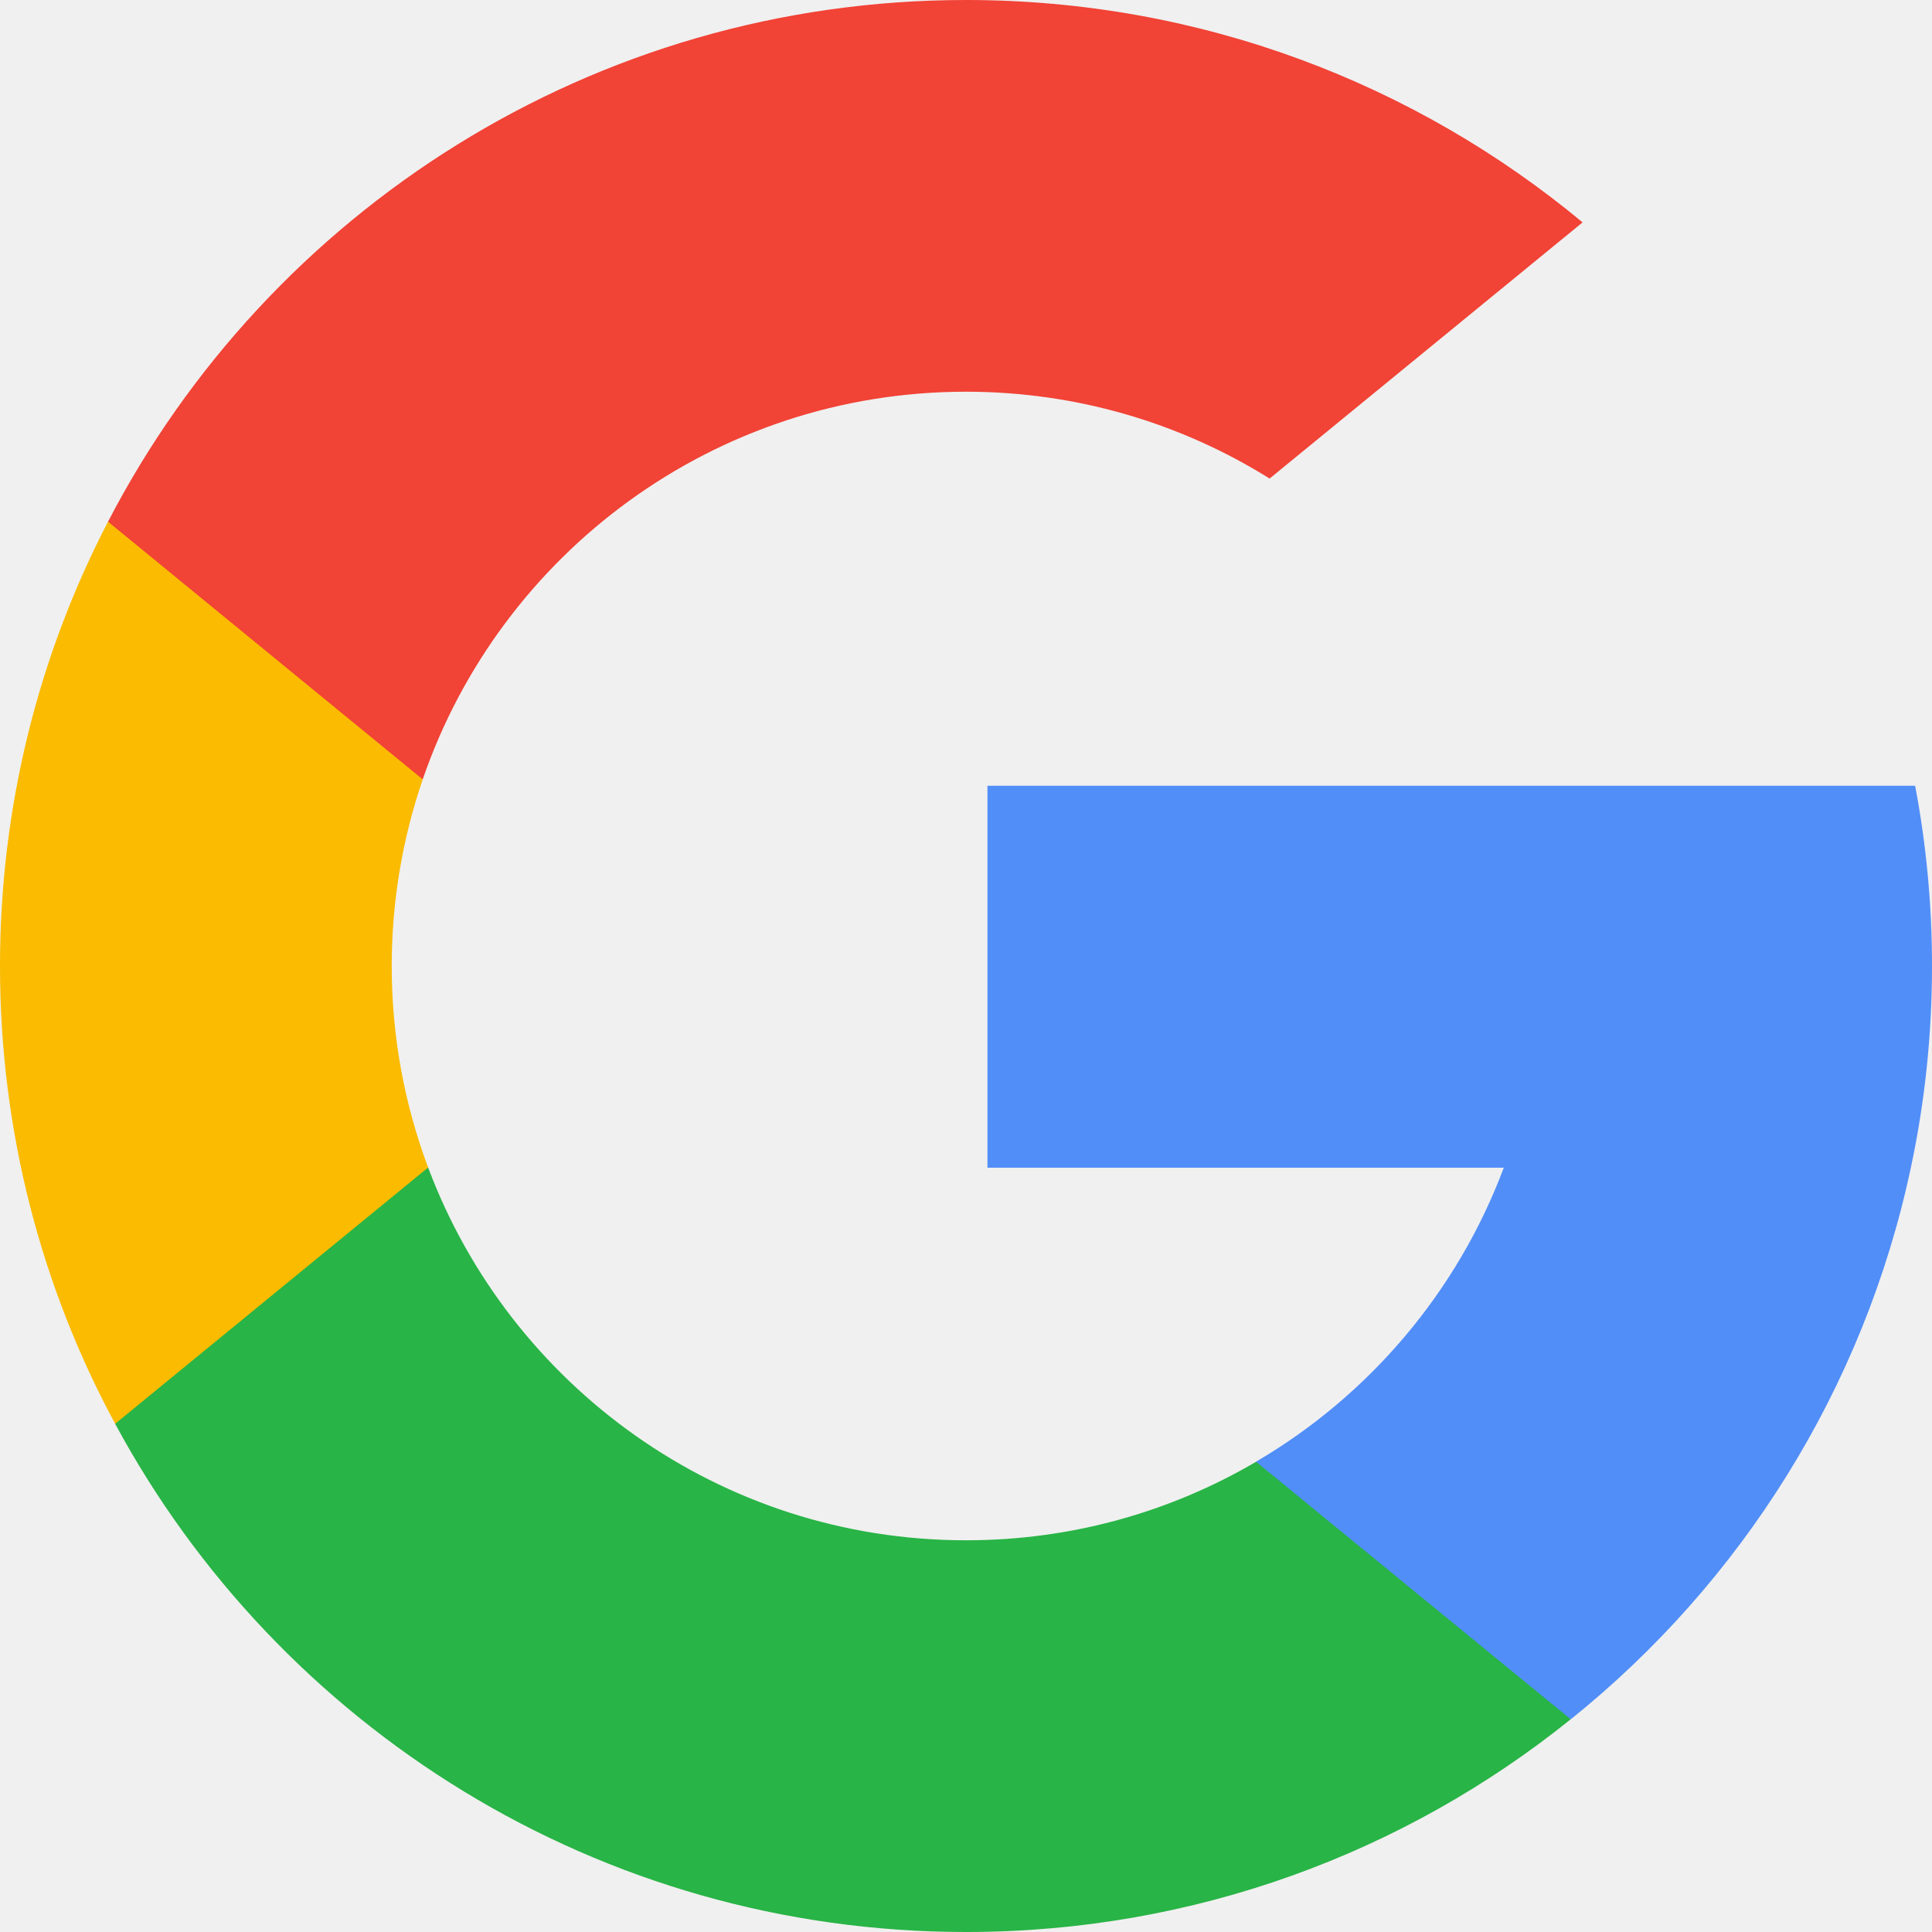
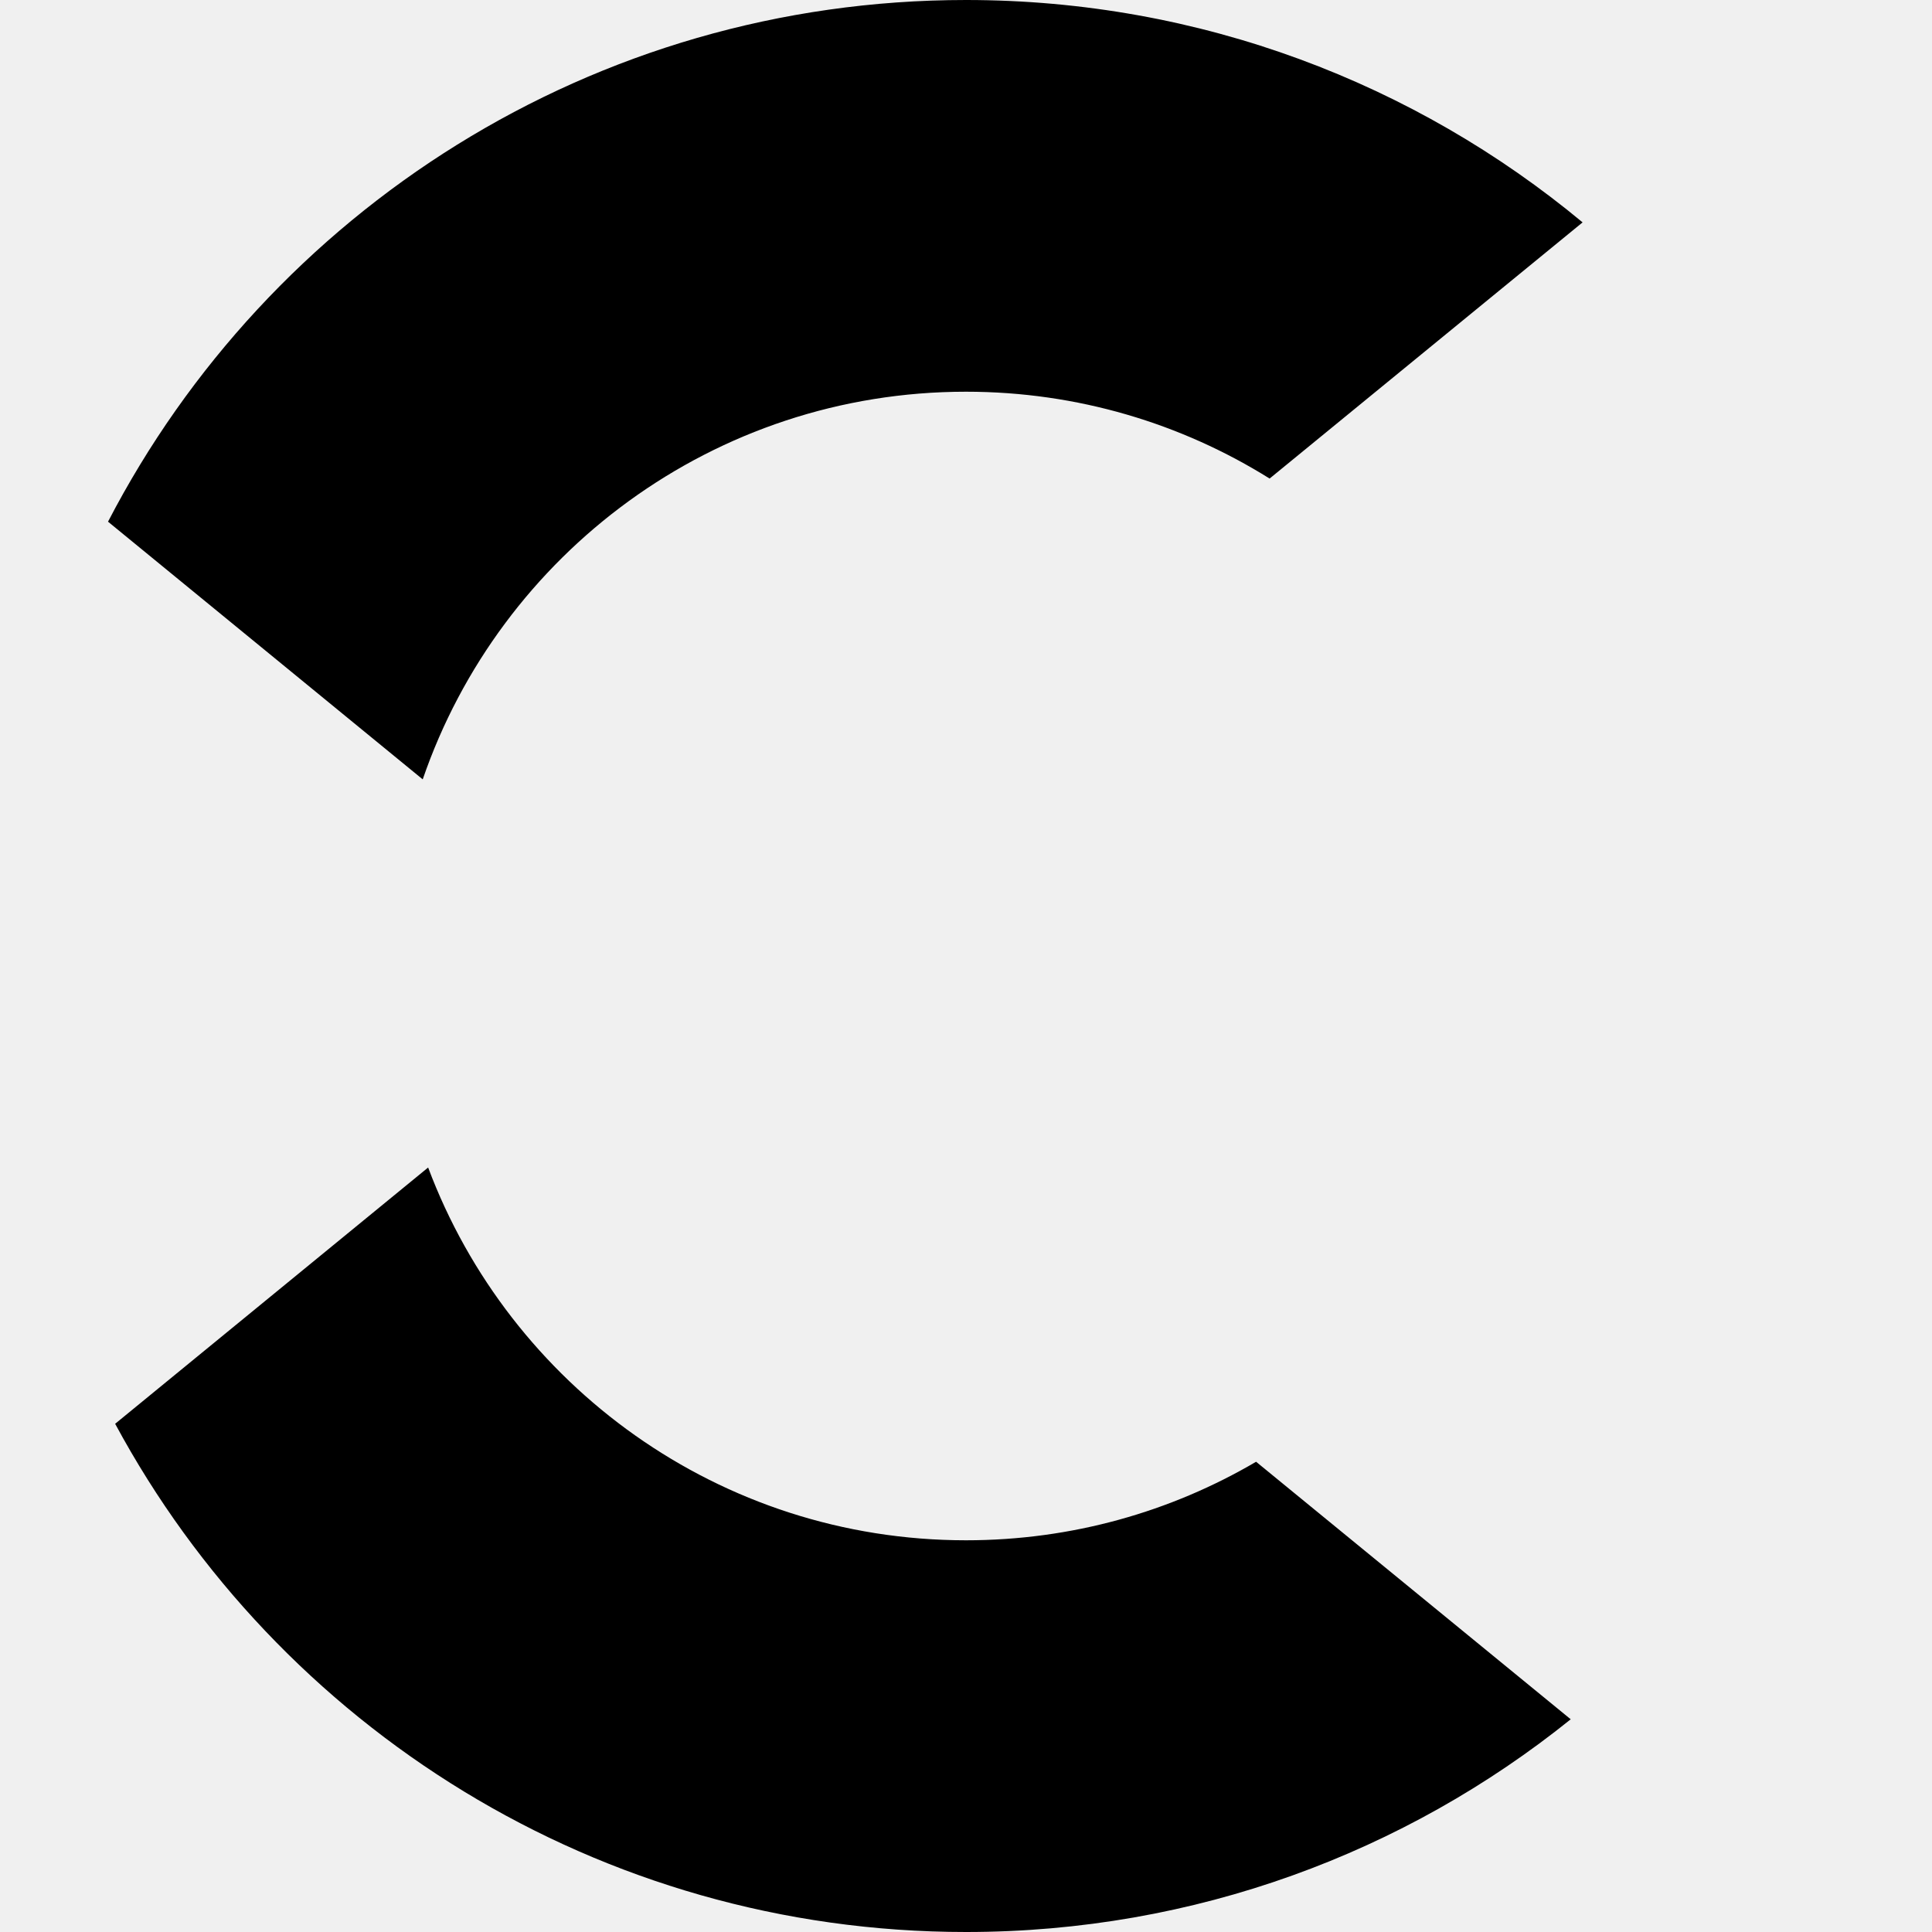
- <svg xmlns="http://www.w3.org/2000/svg" width="20" height="20" viewBox="0 0 20 20" fill="none">
+ <svg width="20" height="20" viewBox="0 0 20 20" fill="currentColor">
  <mask id="mask0_60223_2432" style="mask-type:luminance" maskUnits="userSpaceOnUse" x="0" y="5" width="5" height="10">
-     <path fill-rule="evenodd" clip-rule="evenodd" d="M0 5.401H4.432V14.739H0V5.401Z" fill="white" />
+     <path fill-rule="evenodd" clip-rule="evenodd" d="M0 5.401H4.432V14.739H0V5.401Z" />
  </mask>
  <g mask="url(#mask0_60223_2432)">
-     <path fill-rule="evenodd" clip-rule="evenodd" d="M4.432 12.086L3.736 14.685L1.192 14.739C0.431 13.329 0 11.715 0 10C0 8.342 0.403 6.778 1.118 5.401H1.119L3.384 5.816L4.376 8.068C4.169 8.674 4.055 9.324 4.055 10C4.055 10.734 4.189 11.437 4.432 12.086Z" fill="#FBBB00" />
+     <path fill-rule="evenodd" clip-rule="evenodd" d="M4.432 12.086L3.736 14.685L1.192 14.739C0.431 13.329 0 11.715 0 10C0 8.342 0.403 6.778 1.118 5.401H1.119L3.384 5.816L4.376 8.068C4.169 8.674 4.055 9.324 4.055 10C4.055 10.734 4.189 11.437 4.432 12.086Z" />
  </g>
  <mask id="mask1_60223_2432" style="mask-type:luminance" maskUnits="userSpaceOnUse" x="10" y="8" width="10" height="10">
-     <path fill-rule="evenodd" clip-rule="evenodd" d="M10.22 8.132H20V17.798H10.22V8.132Z" fill="white" />
+     <path fill-rule="evenodd" clip-rule="evenodd" d="M10.22 8.132H20V17.798H10.22V8.132Z" />
  </mask>
  <g mask="url(#mask1_60223_2432)">
-     <path fill-rule="evenodd" clip-rule="evenodd" d="M19.825 8.132C19.94 8.737 20 9.362 20 10C20 10.716 19.925 11.414 19.781 12.088C19.294 14.38 18.023 16.382 16.261 17.798L16.26 17.798L13.407 17.652L13.003 15.131C14.172 14.446 15.086 13.373 15.567 12.088H10.22V8.132H19.825Z" fill="#518EF8" />
+     <path fill-rule="evenodd" clip-rule="evenodd" d="M19.825 8.132C19.94 8.737 20 9.362 20 10C20 10.716 19.925 11.414 19.781 12.088C19.294 14.38 18.023 16.382 16.261 17.798L16.26 17.798L13.407 17.652L13.003 15.131C14.172 14.446 15.086 13.373 15.567 12.088H10.22V8.132H19.825Z" />
  </g>
-   <path fill-rule="evenodd" clip-rule="evenodd" d="M16.26 17.798L16.26 17.798C14.547 19.176 12.37 20 10 20C6.192 20 2.881 17.872 1.192 14.739L4.432 12.086C5.277 14.34 7.451 15.945 10 15.945C11.096 15.945 12.122 15.649 13.003 15.132L16.26 17.798Z" fill="#28B446" />
-   <path fill-rule="evenodd" clip-rule="evenodd" d="M16.383 2.302L13.143 4.954C12.232 4.385 11.154 4.055 10 4.055C7.393 4.055 5.178 5.733 4.376 8.068L1.119 5.401H1.118C2.782 2.192 6.135 0 10 0C12.426 0 14.651 0.864 16.383 2.302Z" fill="#F14336" />
+   <path fill-rule="evenodd" clip-rule="evenodd" d="M16.26 17.798L16.26 17.798C14.547 19.176 12.37 20 10 20C6.192 20 2.881 17.872 1.192 14.739L4.432 12.086C5.277 14.34 7.451 15.945 10 15.945C11.096 15.945 12.122 15.649 13.003 15.132L16.26 17.798Z" />
+   <path fill-rule="evenodd" clip-rule="evenodd" d="M16.383 2.302L13.143 4.954C12.232 4.385 11.154 4.055 10 4.055C7.393 4.055 5.178 5.733 4.376 8.068L1.119 5.401H1.118C2.782 2.192 6.135 0 10 0C12.426 0 14.651 0.864 16.383 2.302Z" />
</svg>
